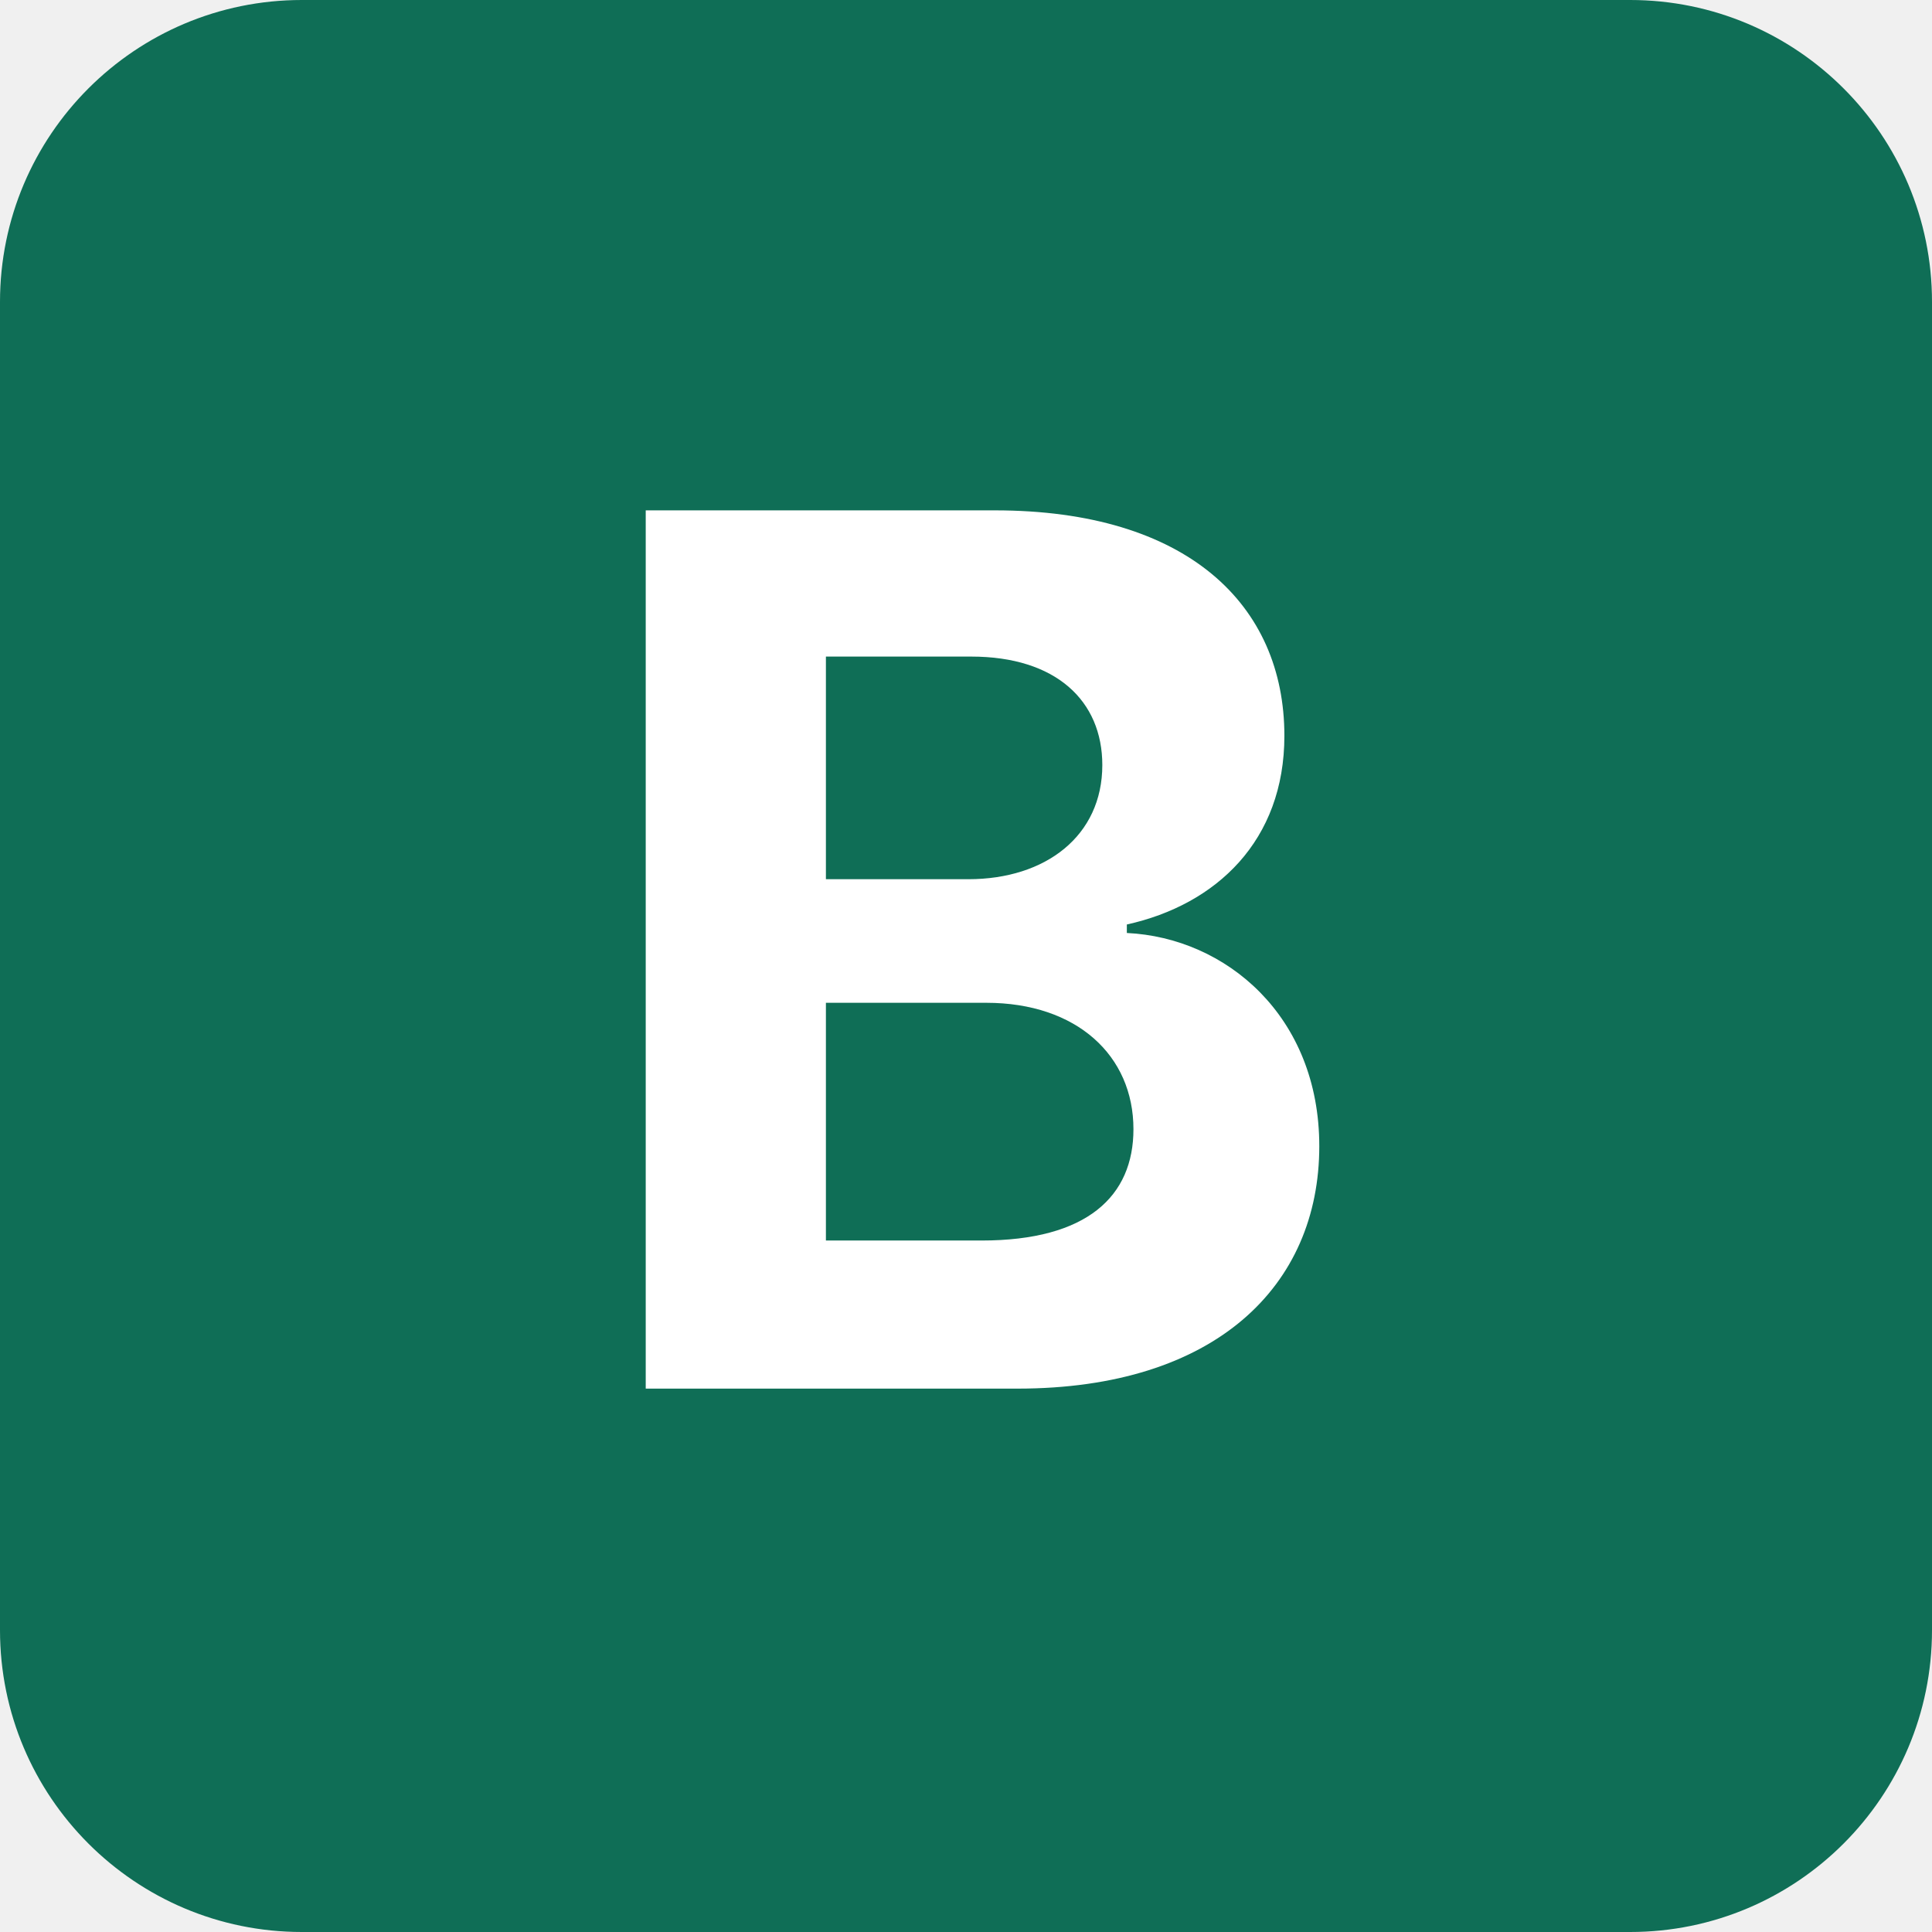
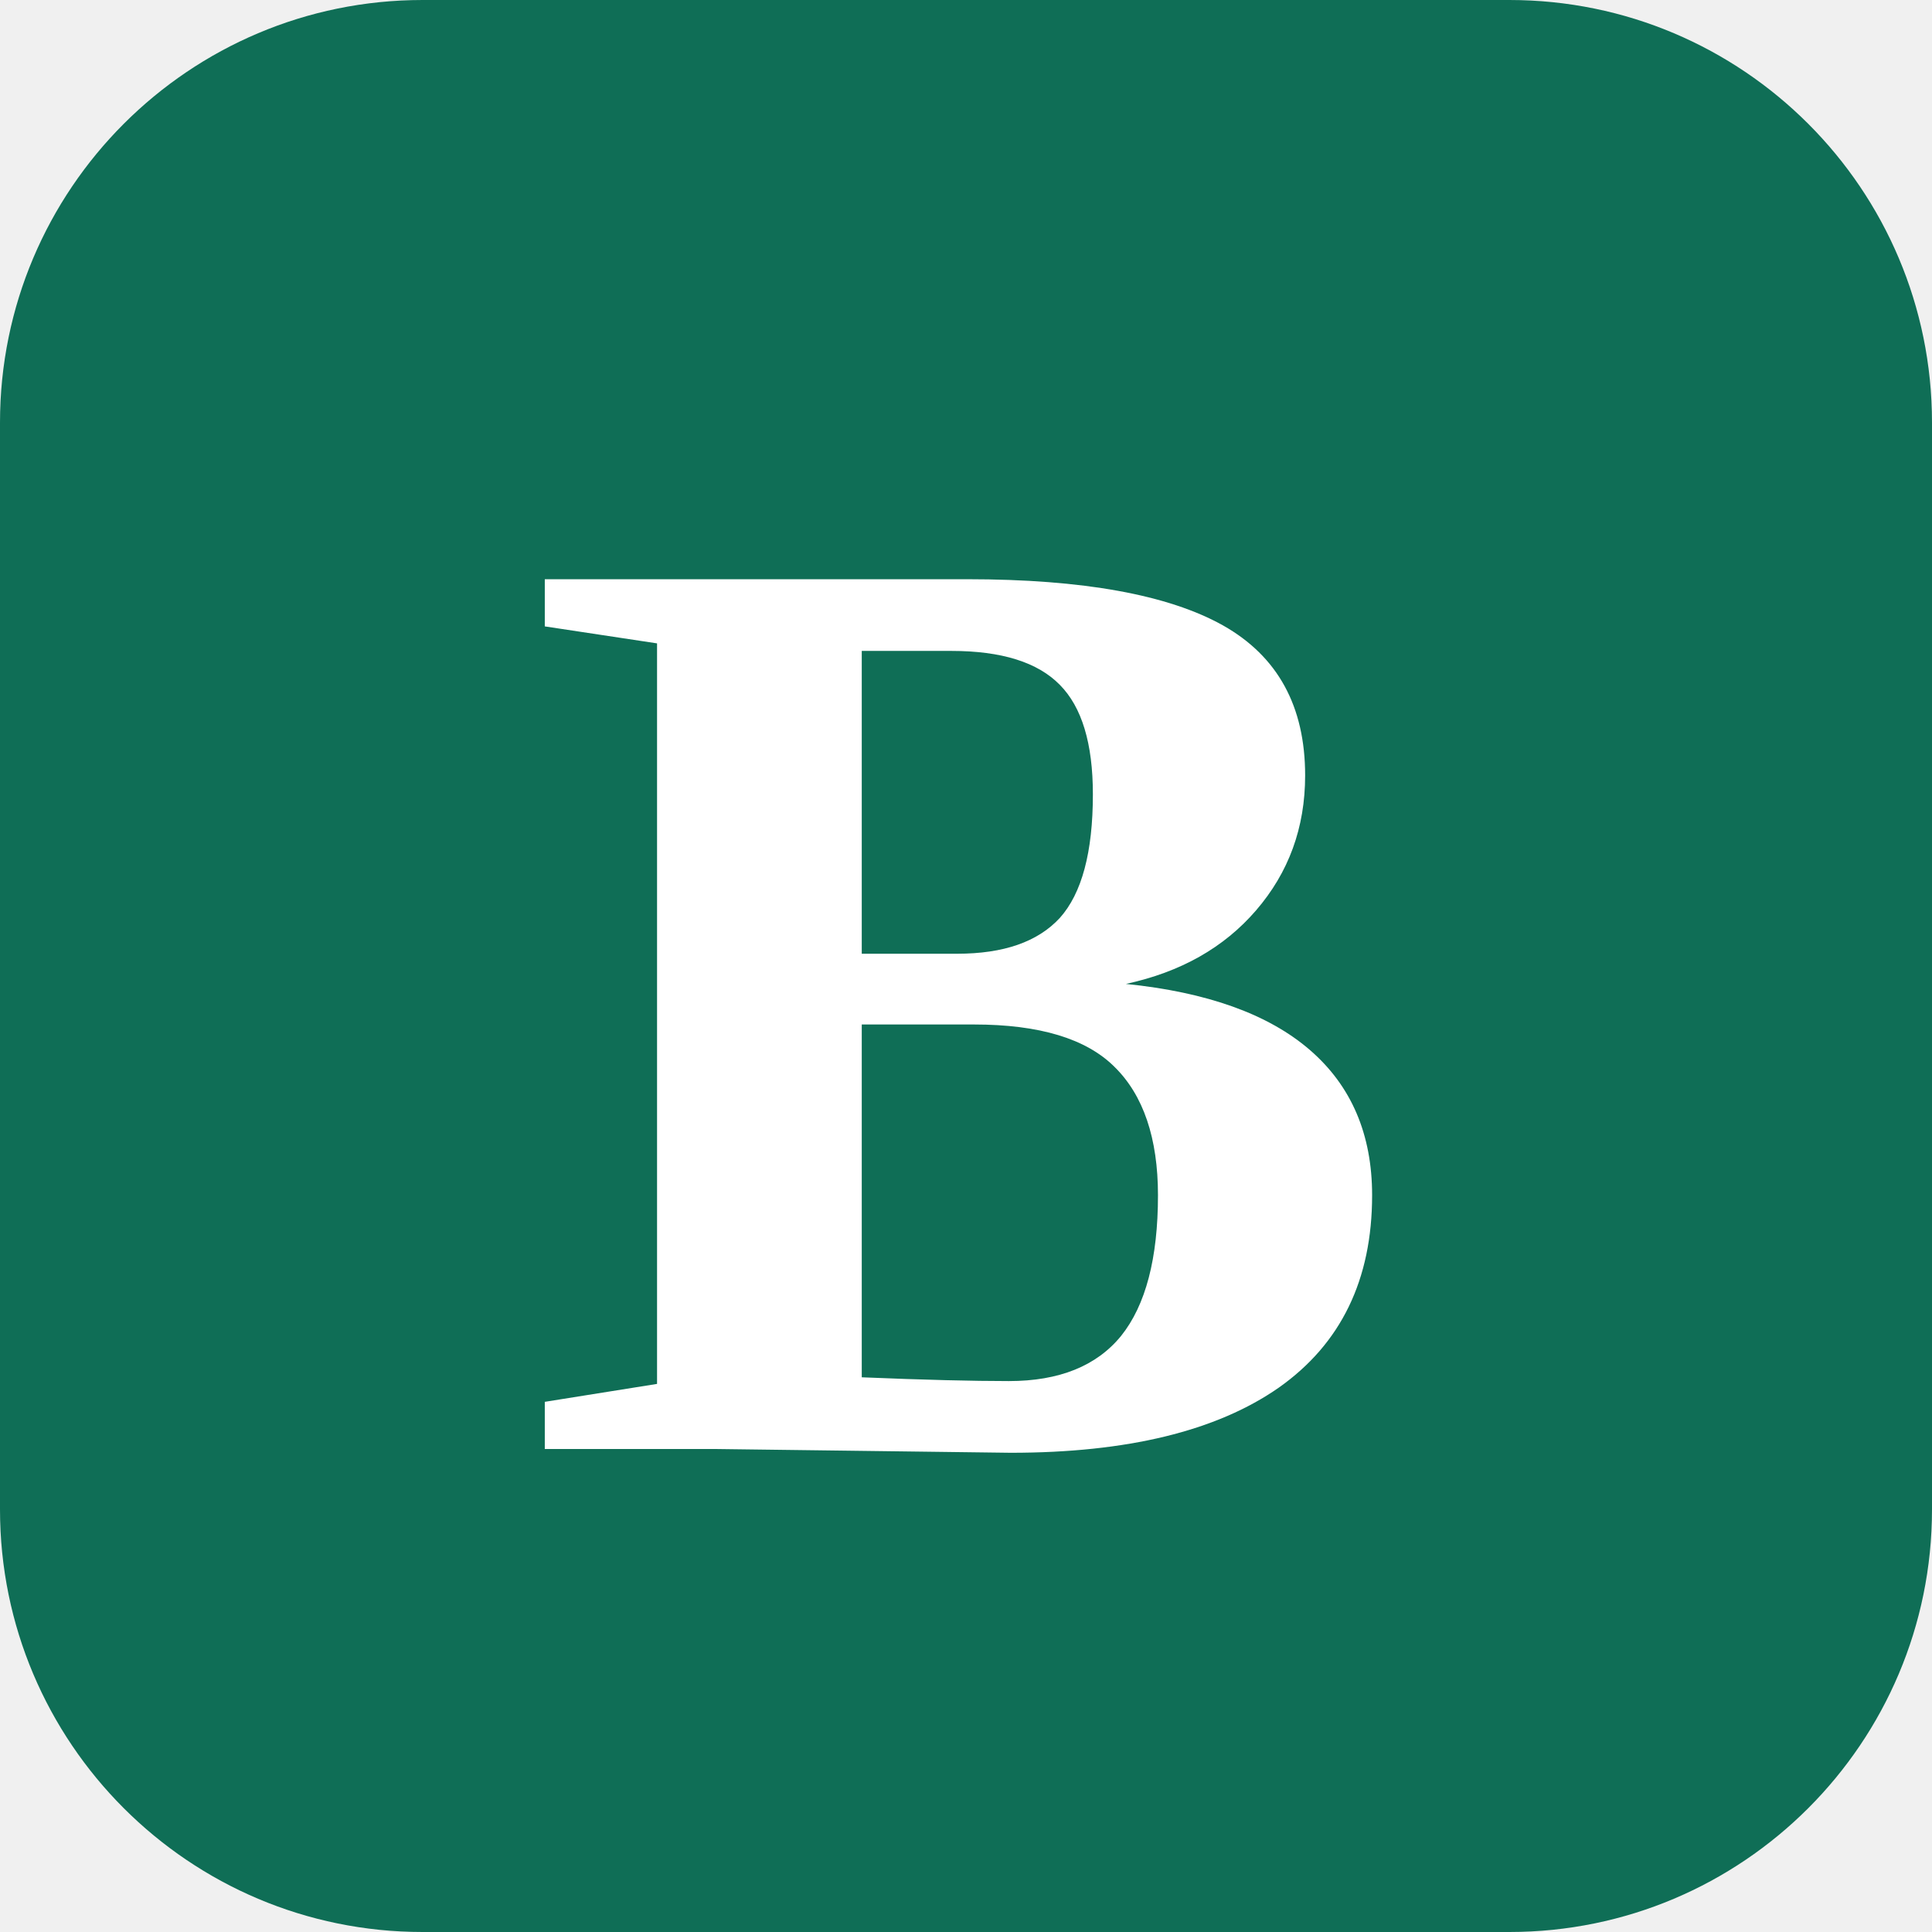
<svg xmlns="http://www.w3.org/2000/svg" viewBox="0 0 32 32">
-   <rect width="32" height="32" rx="5" fill="#0F6E56" />
-   <text x="16" y="23" font-family="-apple-system, BlinkMacSystemFont, 'Segoe UI', system-ui, sans-serif" font-size="20" font-weight="700" text-anchor="middle" fill="white">B</text>
+   <rect width="32" height="32" rx="7" fill="#0F6E56" />
+   <text x="16" y="24" font-family="Georgia, 'Times New Roman', serif" font-size="22" font-weight="700" text-anchor="middle" fill="white">B</text>
</svg>
